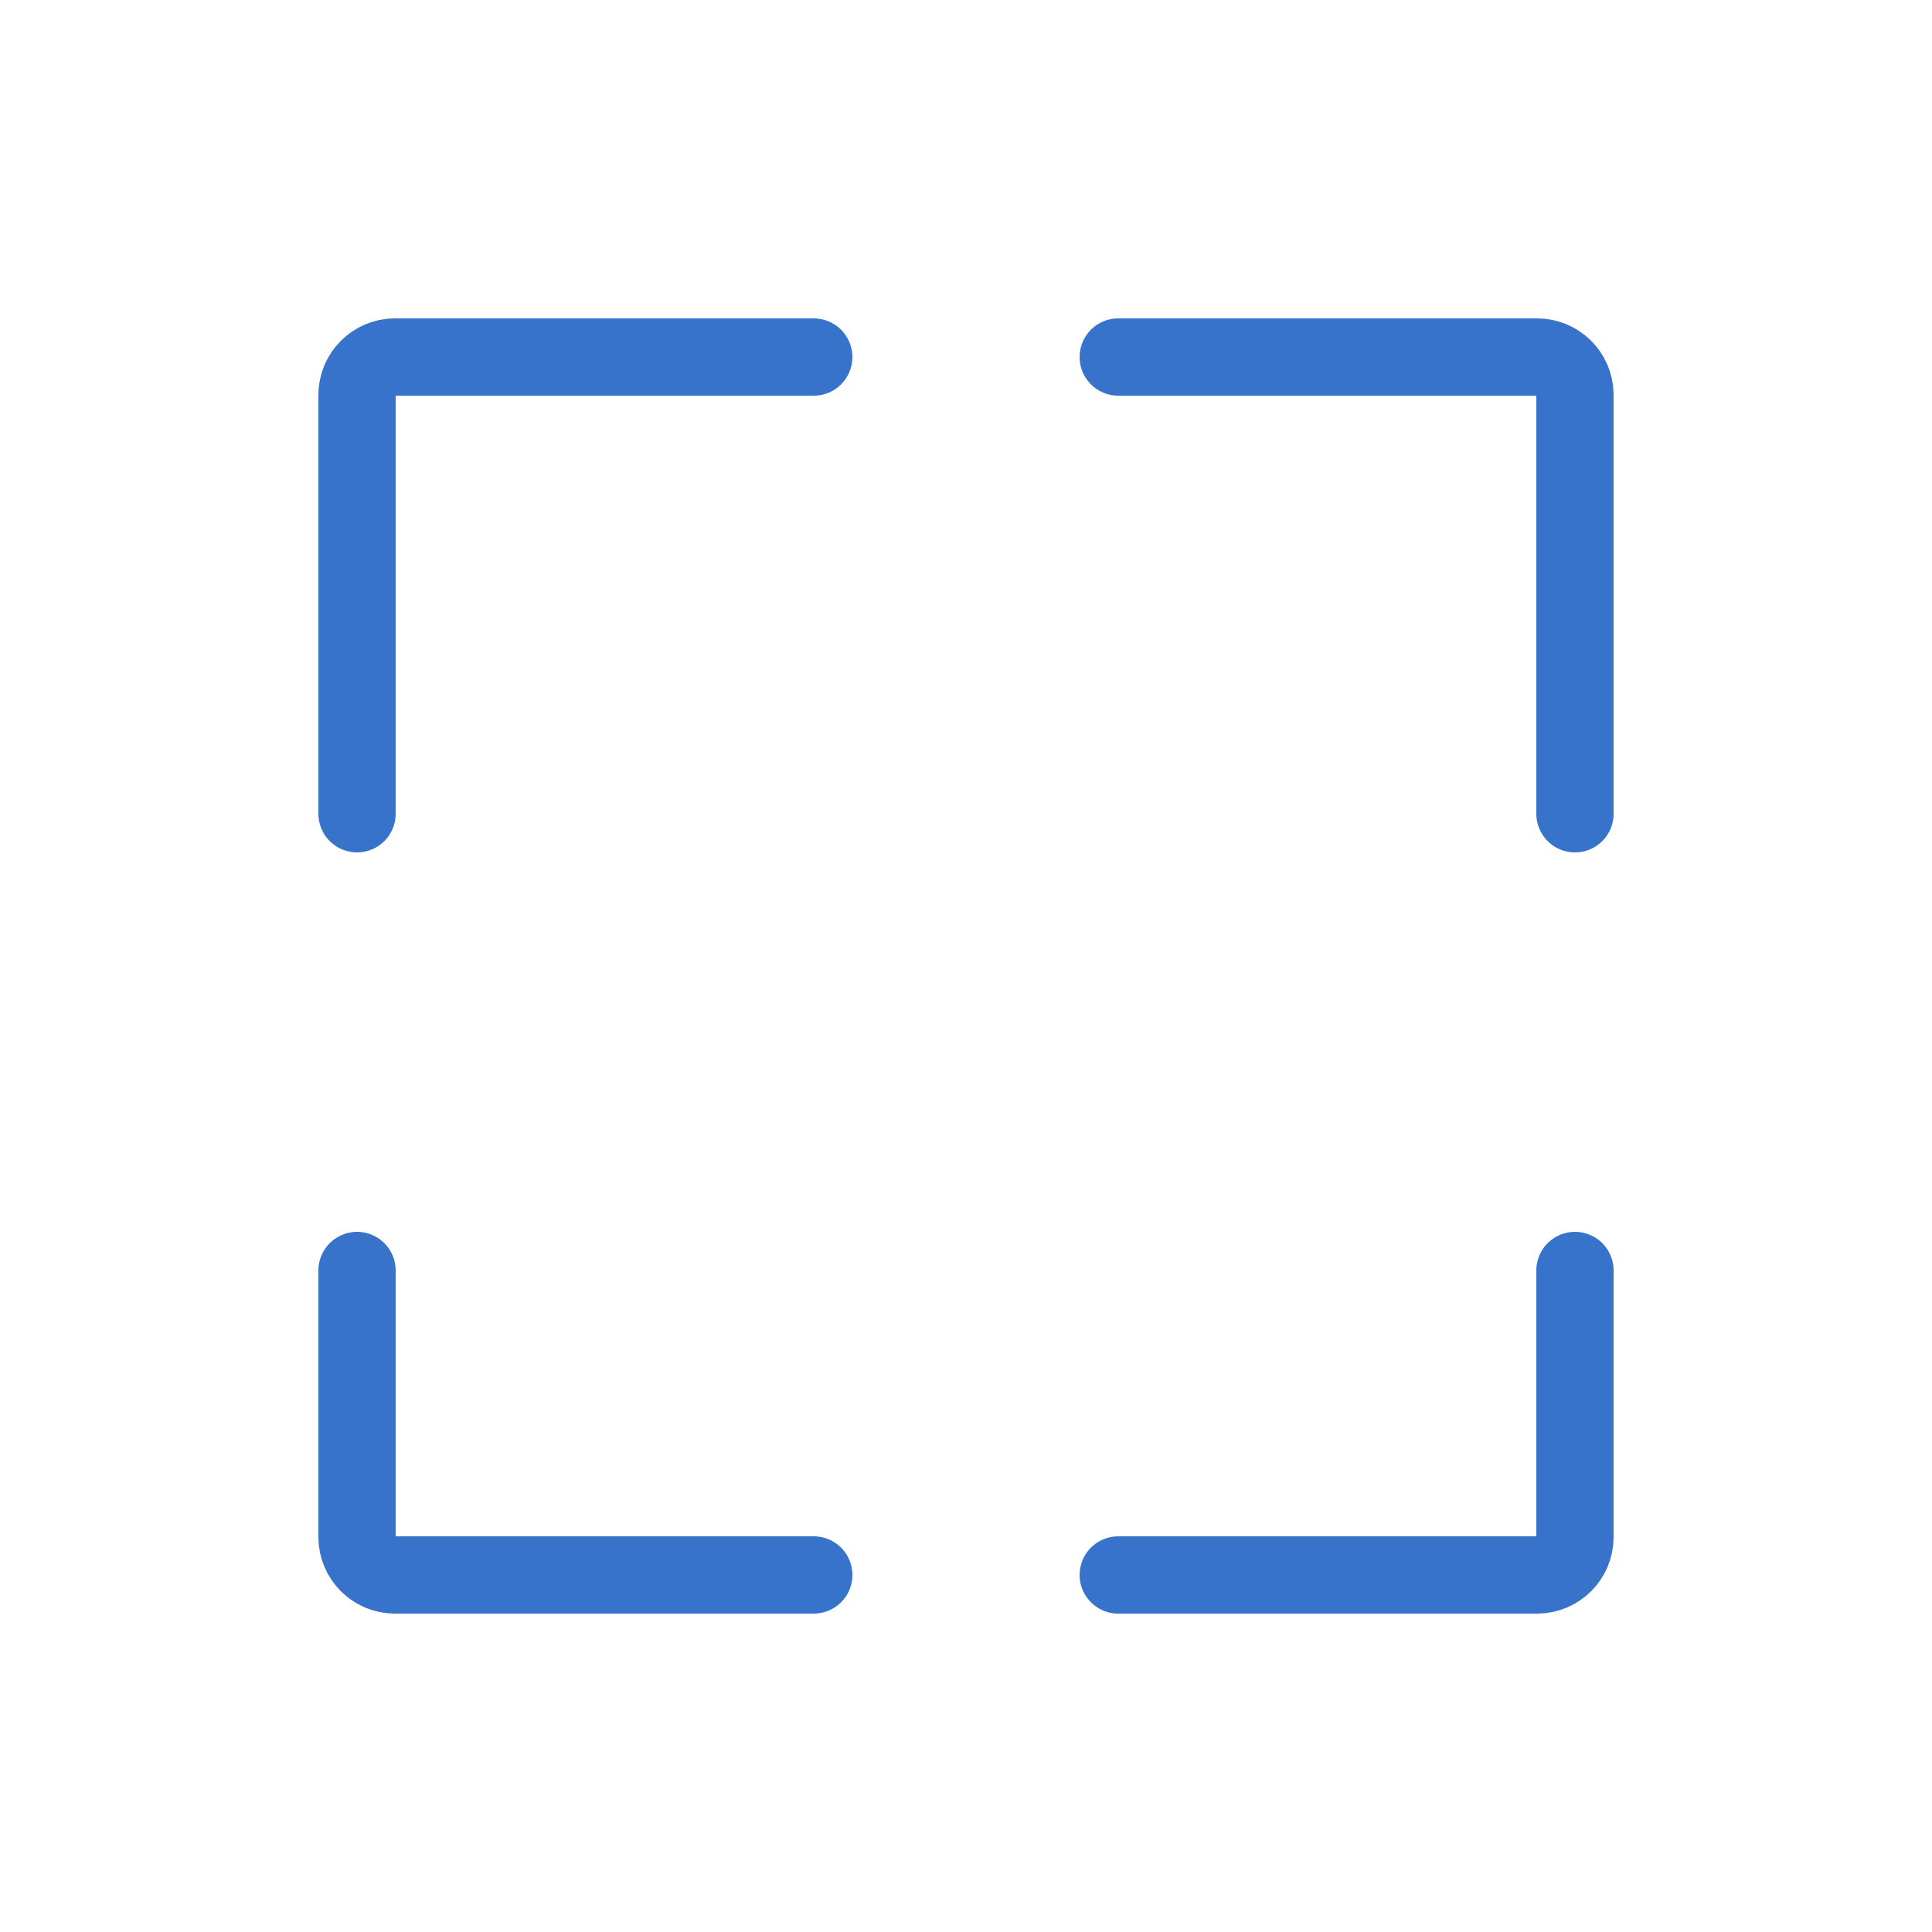
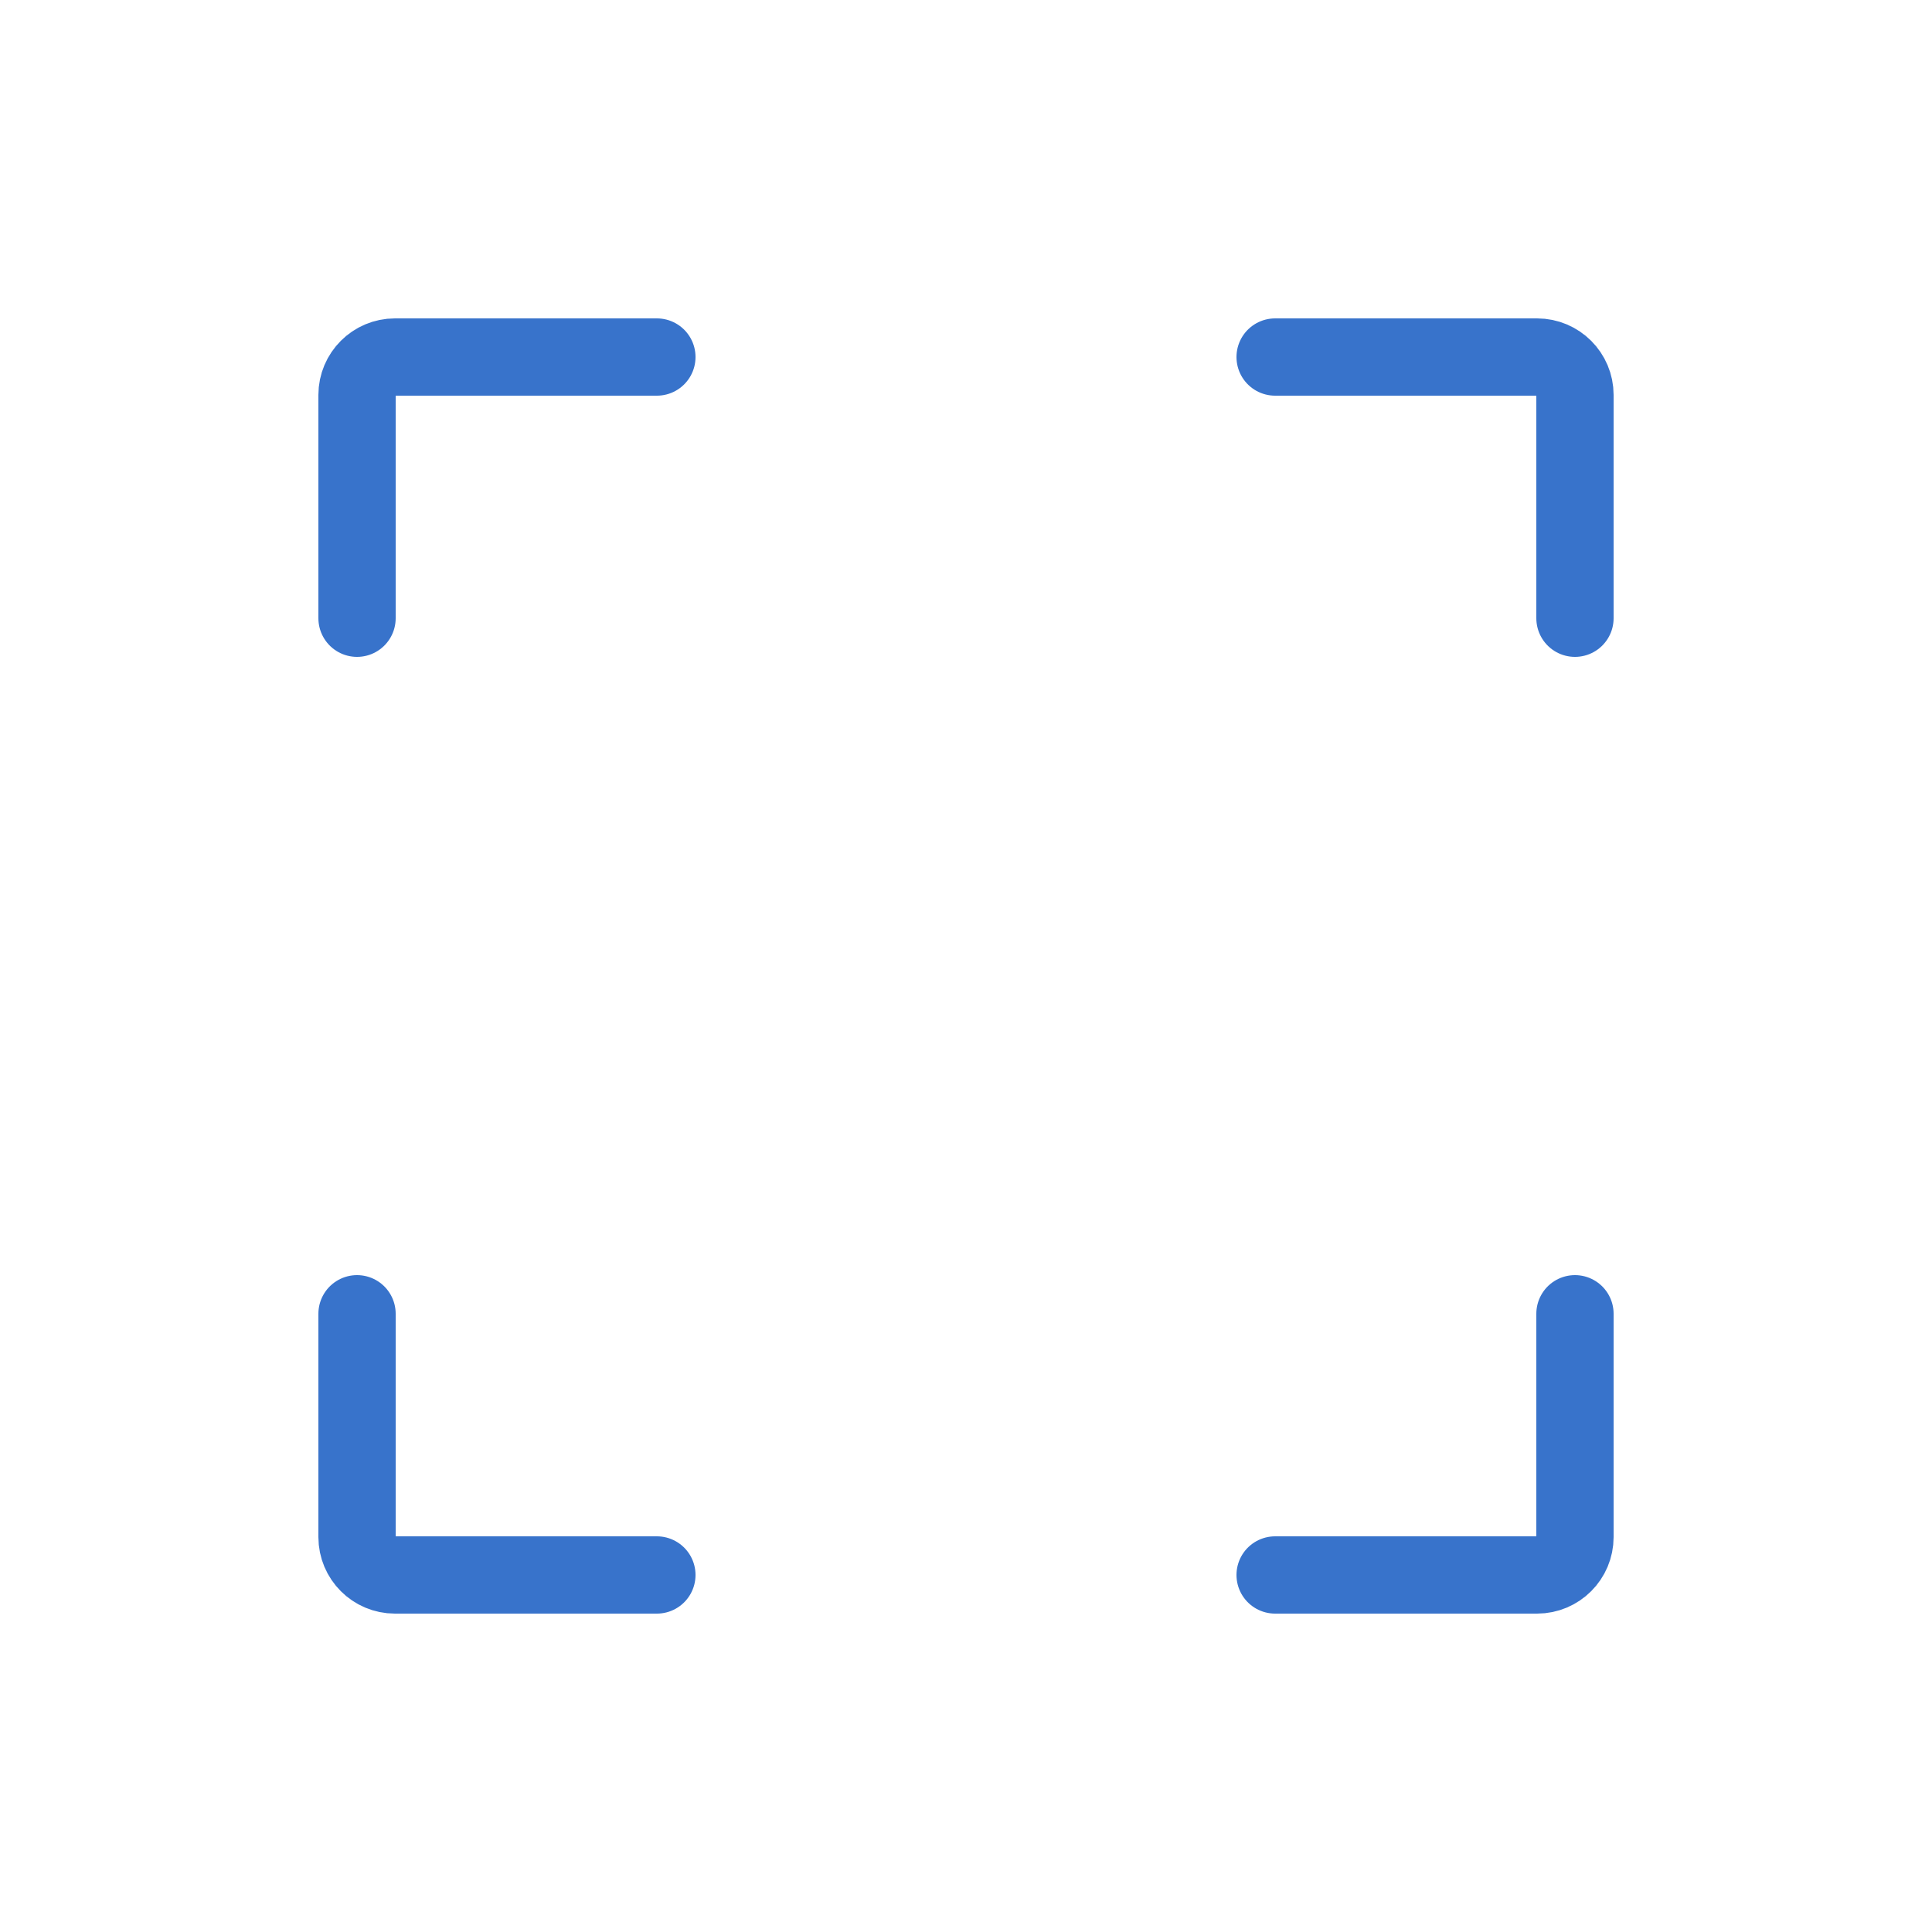
<svg xmlns="http://www.w3.org/2000/svg" width="256" height="256" viewBox="-0.5 0 25 25" fill="none">
-   <path d="M19.88 16.44V19.89C19.88 20.16 19.66 20.38 19.39 20.38H13.97" stroke="#3873cb" stroke-miterlimit="10" stroke-linecap="round" stroke-linejoin="round" />
-   <path d="M13.97 4.62H19.39C19.66 4.62 19.88 4.84 19.88 5.11V10.53" stroke="#3873cb" stroke-miterlimit="10" stroke-linecap="round" stroke-linejoin="round" />
-   <path d="M4.12 10.53V5.11C4.12 4.84 4.34 4.62 4.61 4.62H10.03" stroke="#3873cb" stroke-miterlimit="10" stroke-linecap="round" stroke-linejoin="round" />
-   <path d="M4.12 16.44V19.89C4.12 20.16 4.34 20.38 4.61 20.38H10.03" stroke="#3873cb" stroke-miterlimit="10" stroke-linecap="round" stroke-linejoin="round" />
+   <path d="M19.88 17V19.89C19.88 20.16 19.66 20.38 19.39 20.38H16" stroke="#3873cb" stroke-miterlimit="10" stroke-linecap="round" stroke-linejoin="round" />
+   <path d="M16 4.62H19.39C19.66 4.62 19.88 4.84 19.88 5.11V8" stroke="#3873cb" stroke-miterlimit="10" stroke-linecap="round" stroke-linejoin="round" />
+   <path d="M4.12 8V5.11C4.12 4.84 4.34 4.62 4.61 4.62H8" stroke="#3873cb" stroke-miterlimit="10" stroke-linecap="round" stroke-linejoin="round" />
+   <path d="M4.12 17V19.89C4.12 20.16 4.34 20.38 4.61 20.38H8" stroke="#3873cb" stroke-miterlimit="10" stroke-linecap="round" stroke-linejoin="round" />
</svg>
